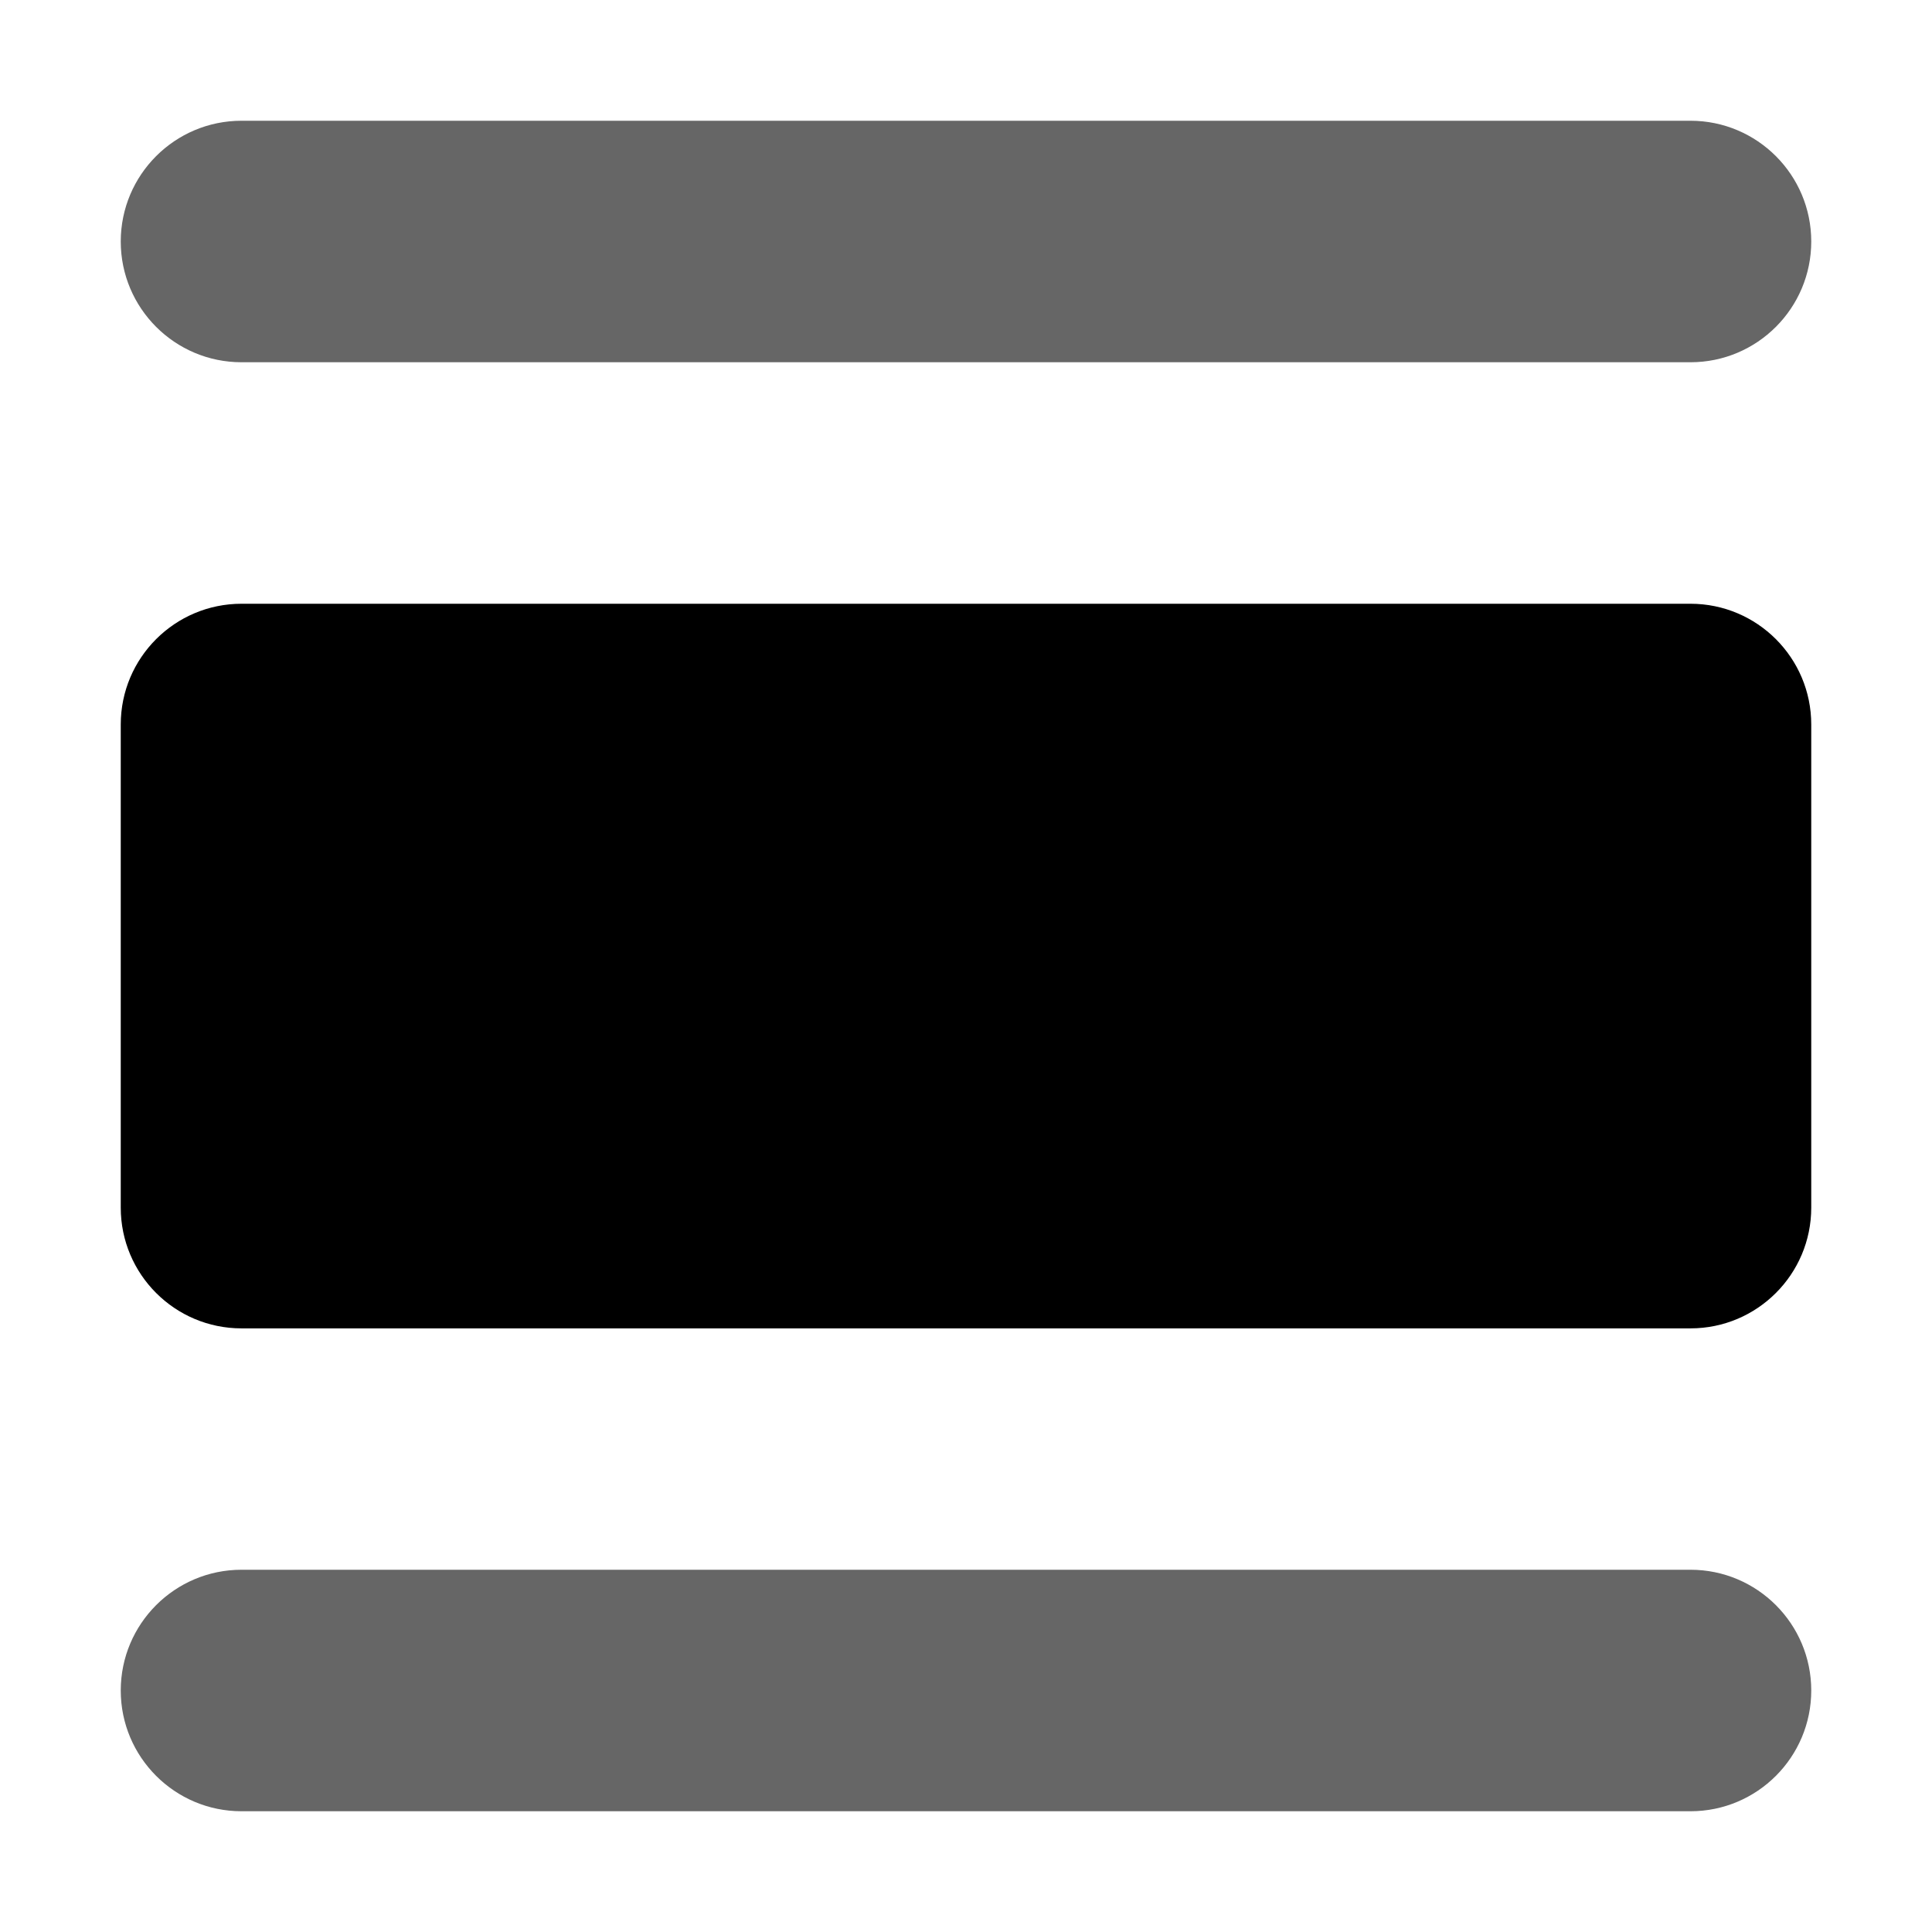
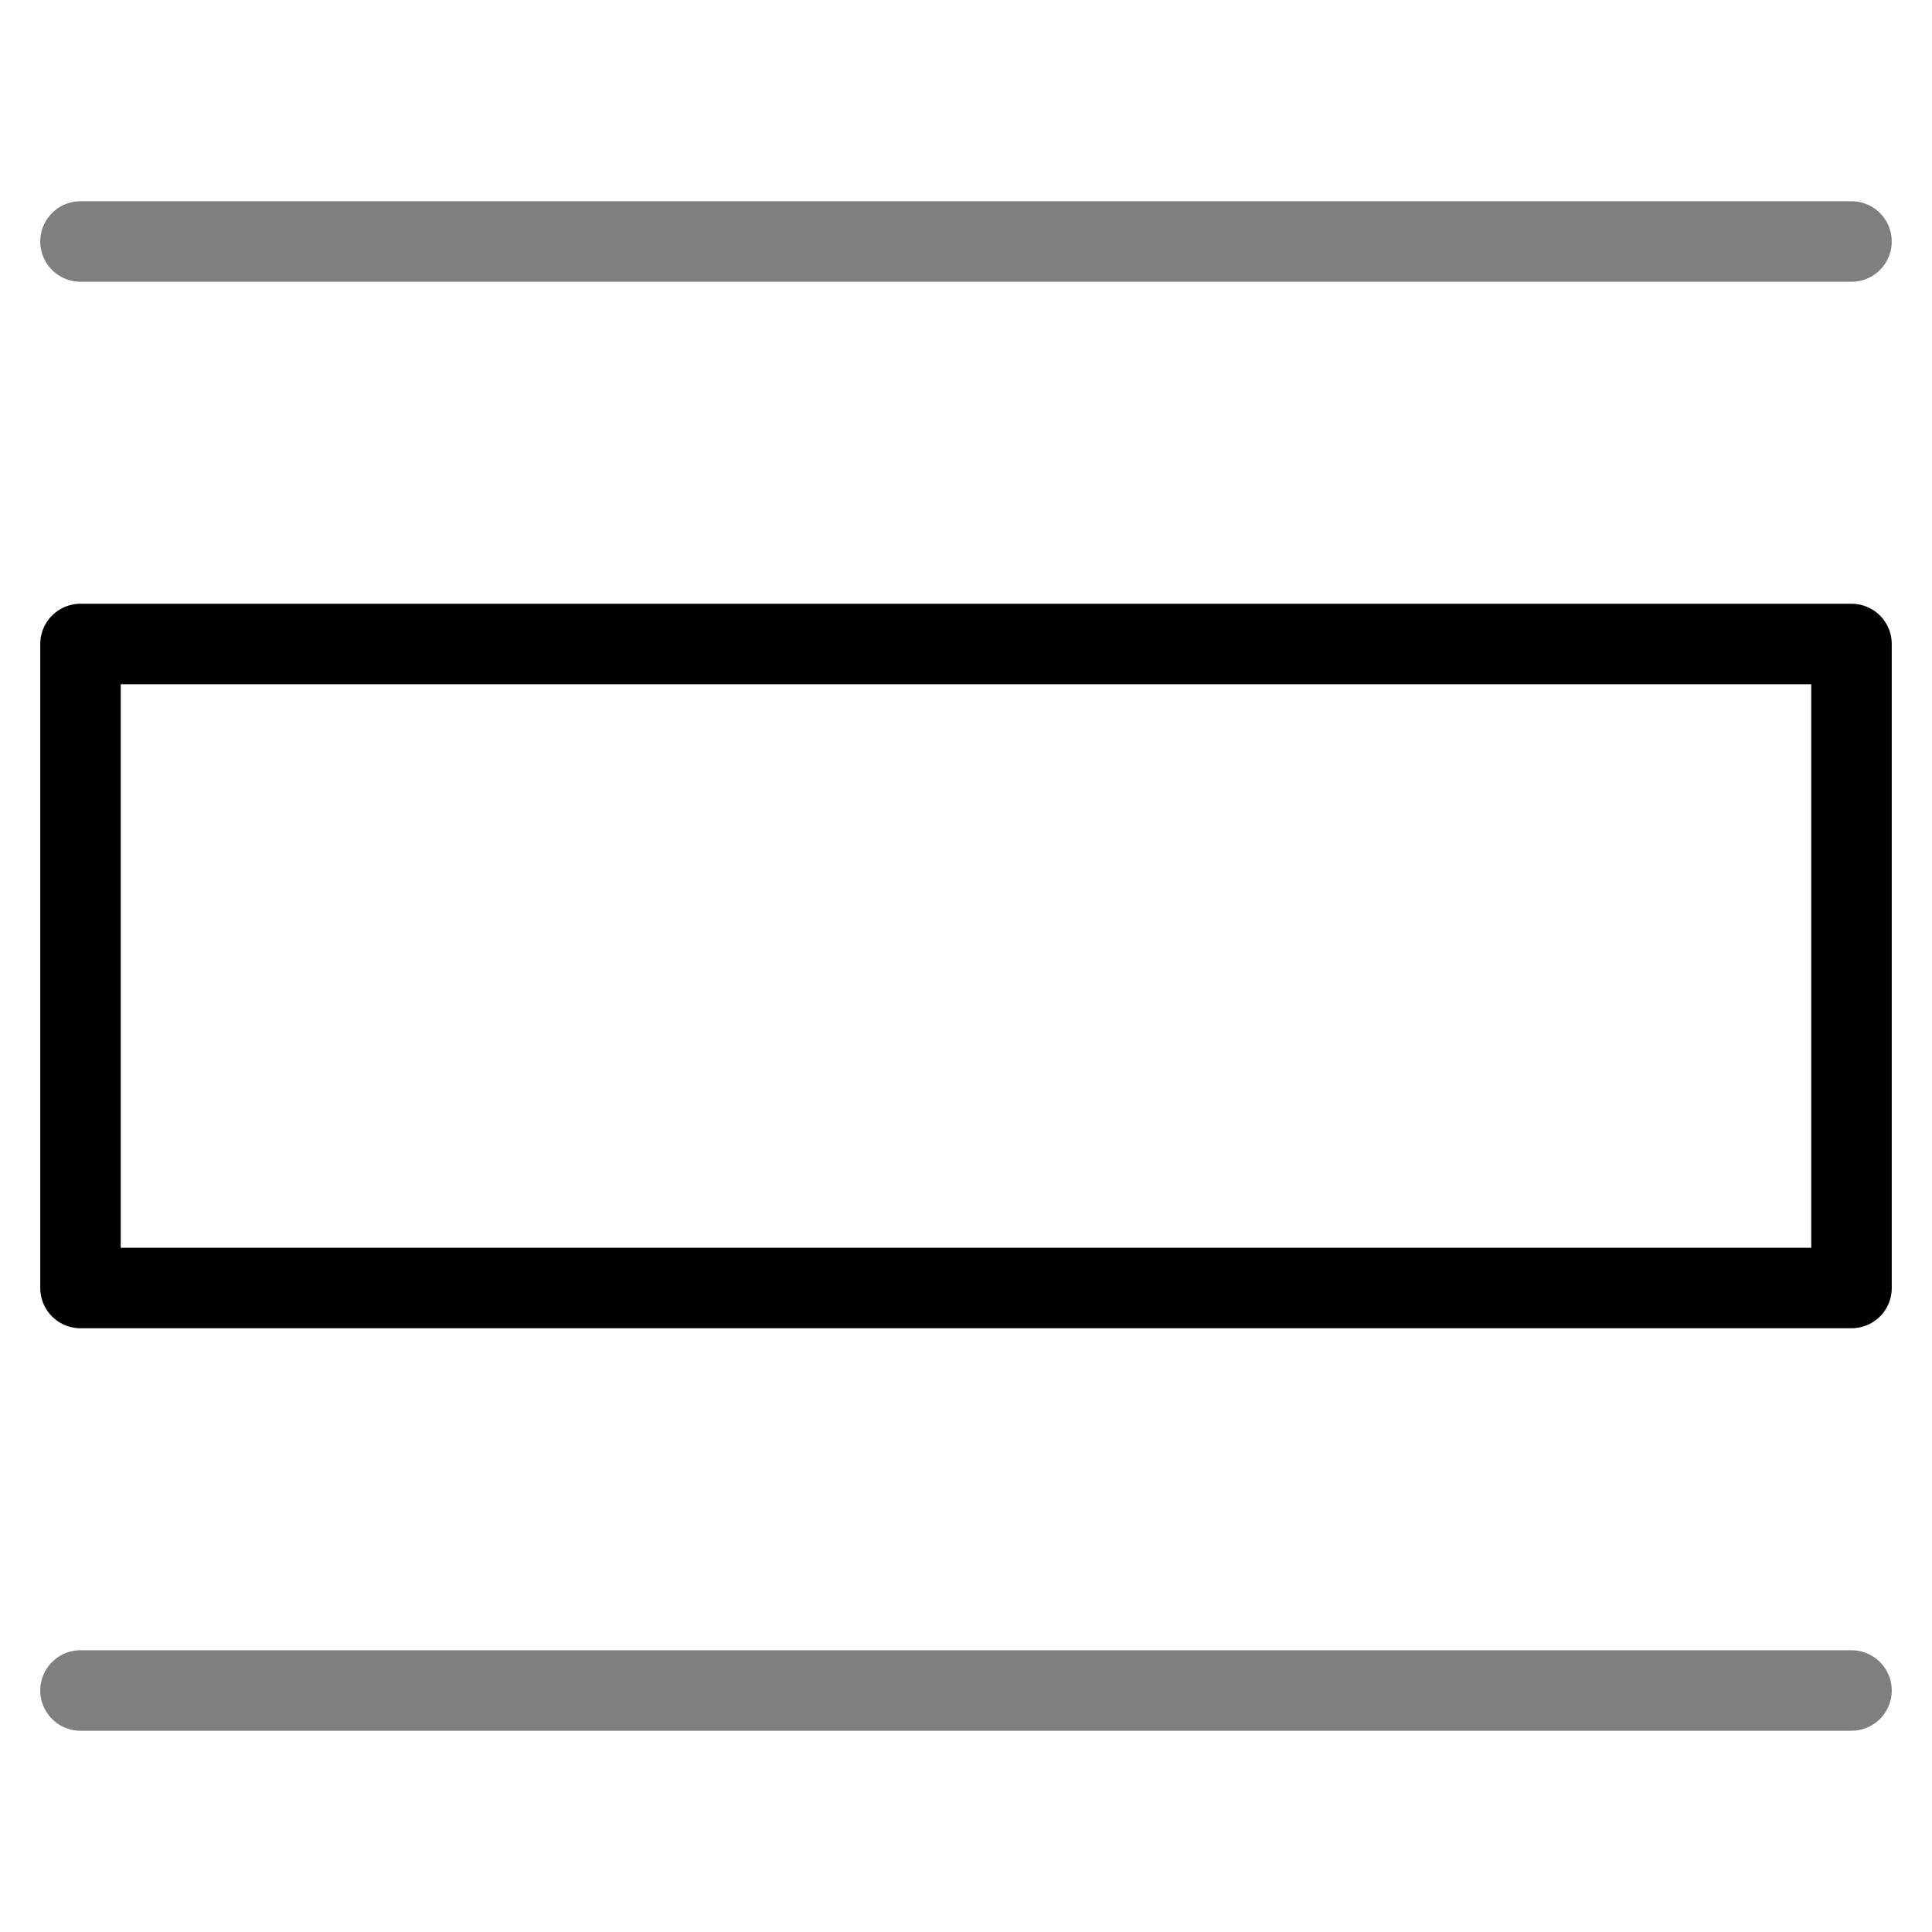
- <svg xmlns="http://www.w3.org/2000/svg" width="16" height="16" viewBox="0 0 16 16">
-   <g fill-rule="evenodd">
-     <path d="M2 3c-.552 0-1-.448-1-1s.448-1 1-1h12c.552 0 1 .448 1 1s-.448 1-1 1H2zM2 15c-.552 0-1-.448-1-1s.448-1 1-1h12c.552 0 1 .448 1 1s-.448 1-1 1H2z" fill-rule="nonzero" opacity=".6" />
-     <path d="M2 5h12c.552 0 1 .448 1 1v4.001c0 .552-.448 1-1 1H2c-.552 0-1-.448-1-1V6c0-.552.448-1 1-1z" fill-rule="nonzero" />
-   </g>
+ <svg xmlns="http://www.w3.org/2000/svg" fill="none" viewBox="0 0 24 24">
+   <path stroke="currentColor" stroke-linecap="round" stroke-linejoin="round" d="M23 8H1v8h22V8Z" />
+   <path stroke="currentColor" stroke-linecap="round" stroke-linejoin="round" stroke-opacity=".5" d="M1 21h22M1 3h22" />
</svg>
